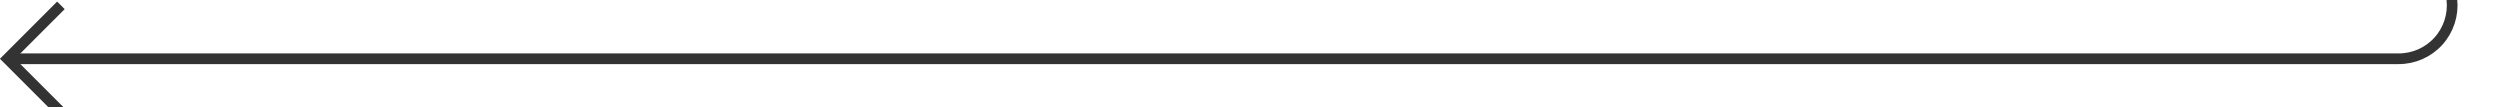
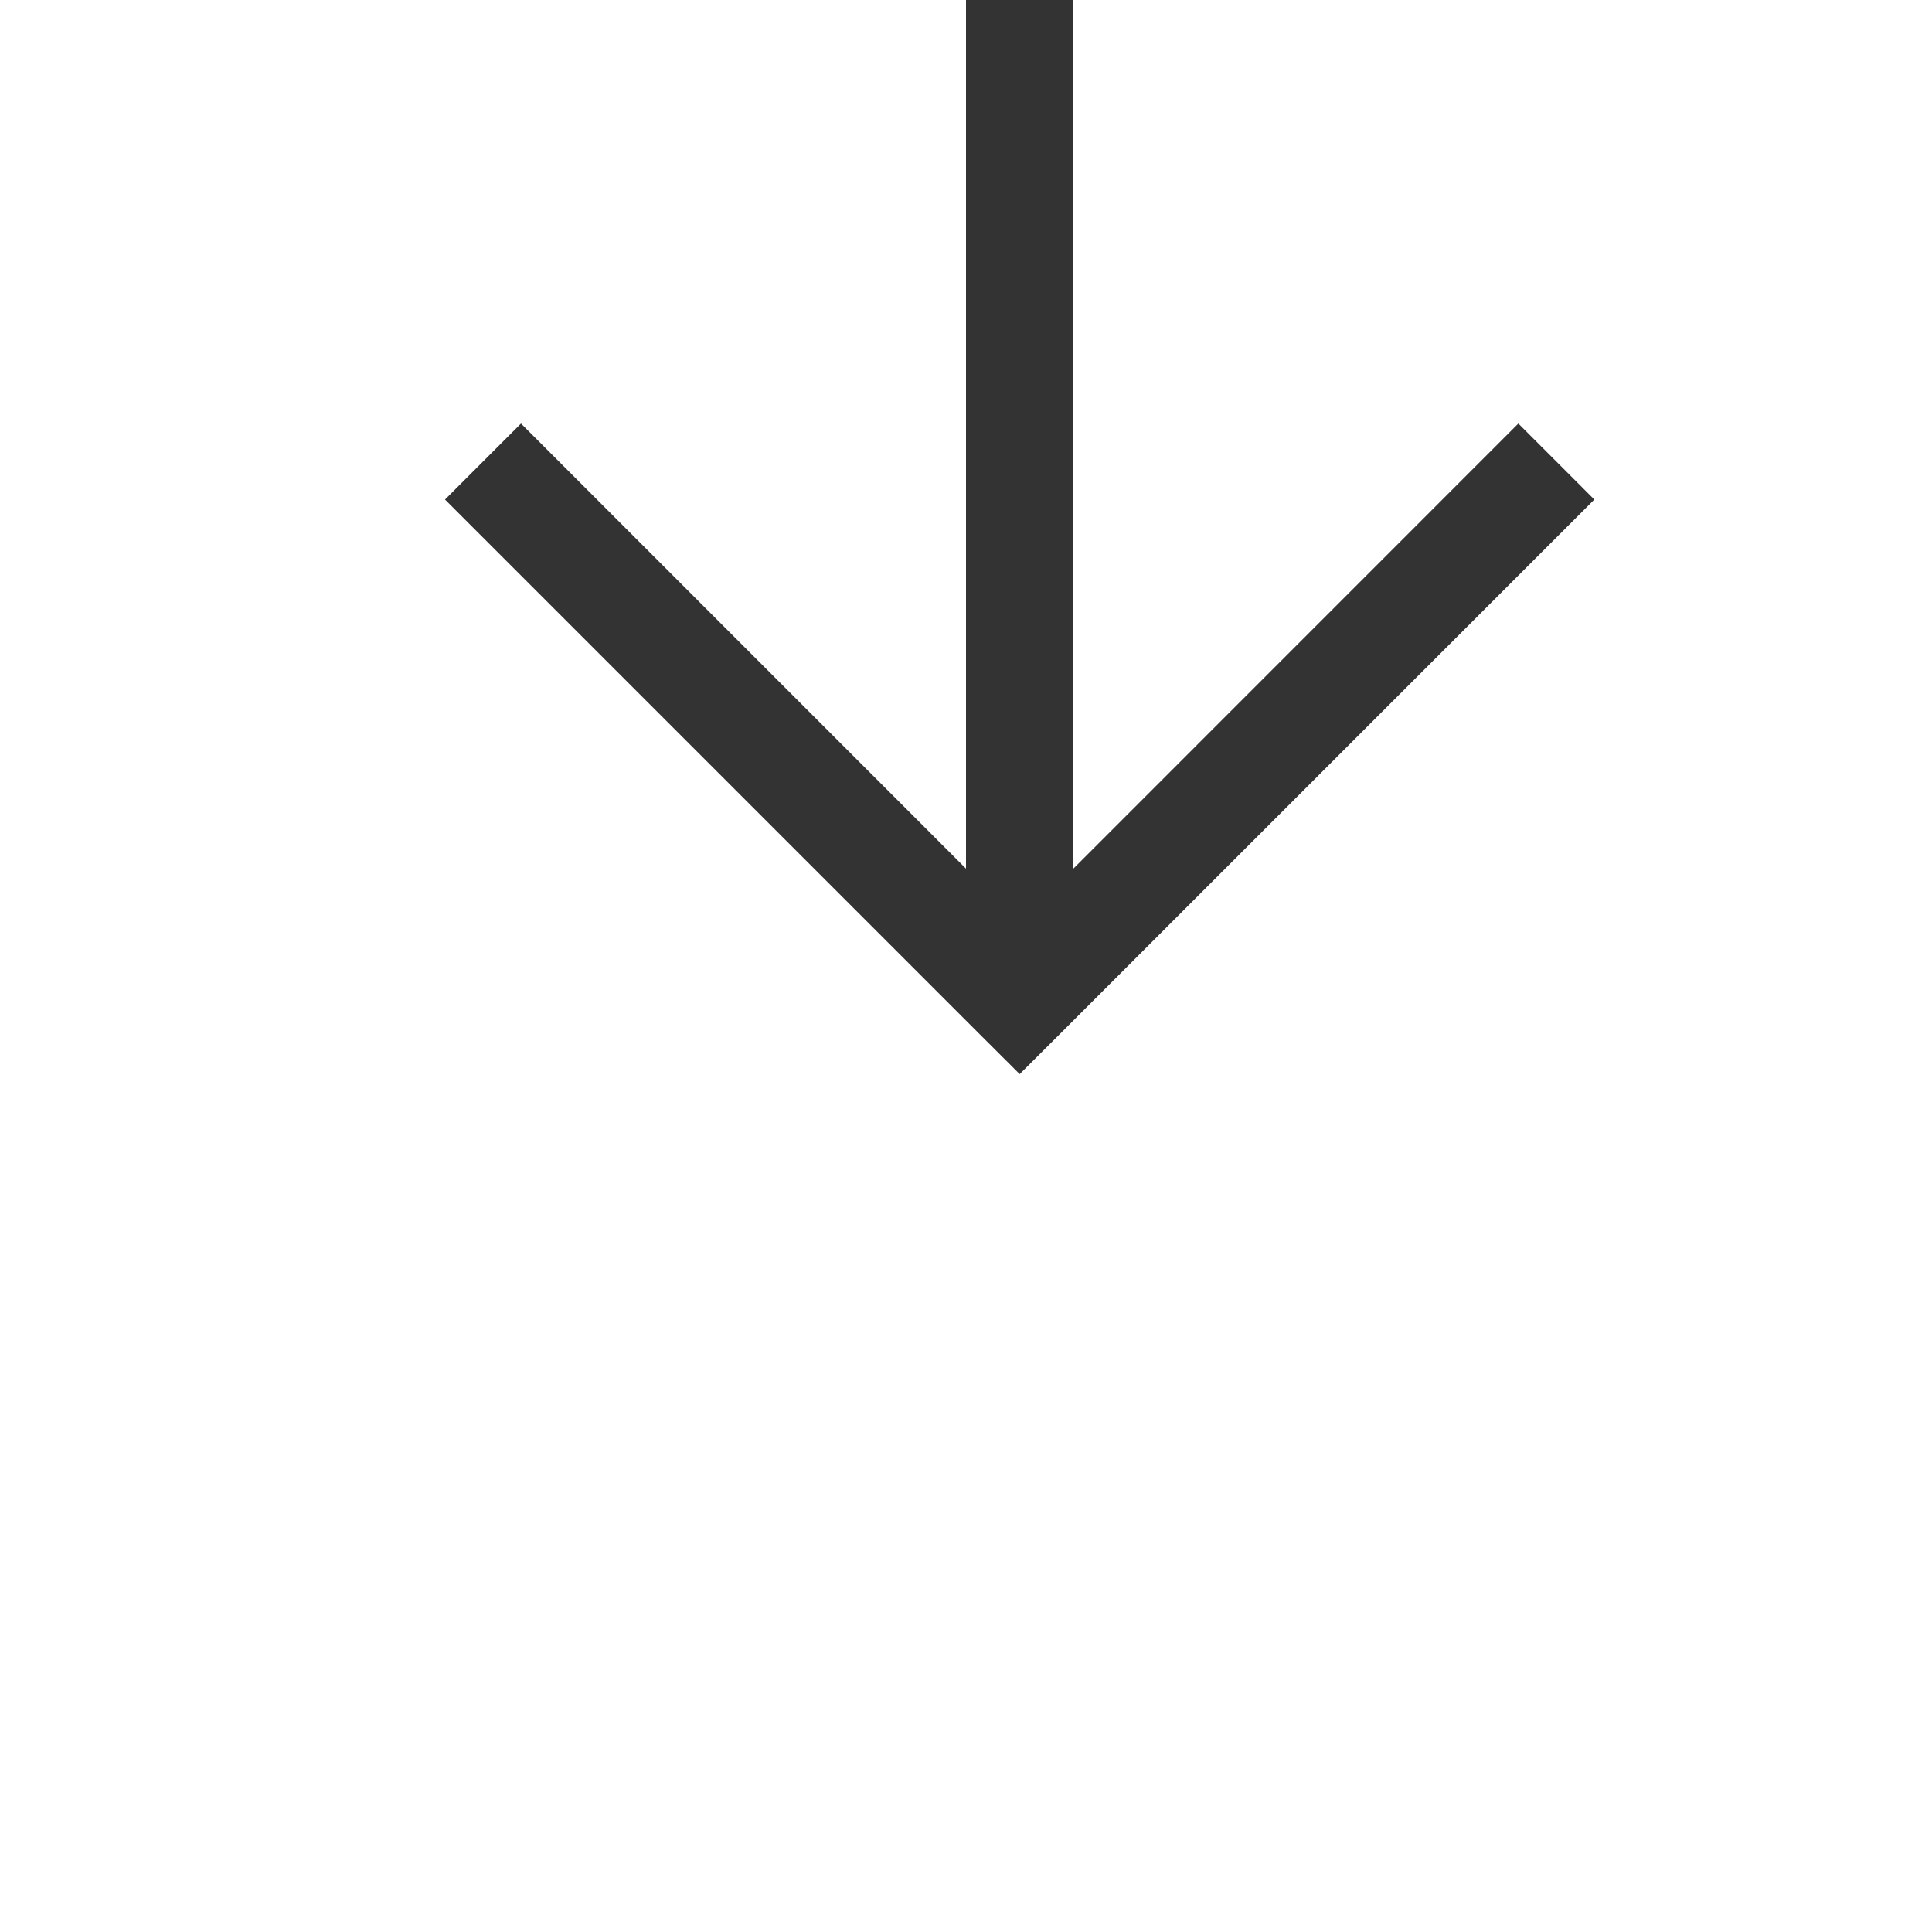
- <svg xmlns="http://www.w3.org/2000/svg" version="1.1" width="234px" height="10px" preserveAspectRatio="xMinYMid meet" viewBox="883 3350  234 8">
-   <path d="M 1112.5 3297  L 1112.5 3349  A 5 5 0 0 1 1107.5 3354.5 L 884 3354.5  " stroke-width="1" stroke="#333333" fill="none" />
-   <path d="M 889.054 3359.146  L 884.407 3354.5  L 889.054 3349.854  L 888.346 3349.146  L 883.346 3354.146  L 882.993 3354.5  L 883.346 3354.854  L 888.346 3359.854  L 889.054 3359.146  Z " fill-rule="nonzero" fill="#333333" stroke="none" />
+ <svg xmlns="http://www.w3.org/2000/svg" version="1.1" width="18px" height="18px" preserveAspectRatio="xMinYMid meet" viewBox="812 1527  18 16">
+   <path d="M 821.5 1496  L 821.5 1535  " stroke-width="1" stroke="#333333" fill="none" />
+   <path d="M 826.146 1529.946  L 821.5 1534.593  L 816.854 1529.946  L 816.146 1530.654  L 821.146 1535.654  L 821.5 1536.007  L 821.854 1535.654  L 826.854 1530.654  L 826.146 1529.946  Z " fill-rule="nonzero" fill="#333333" stroke="none" />
</svg>
